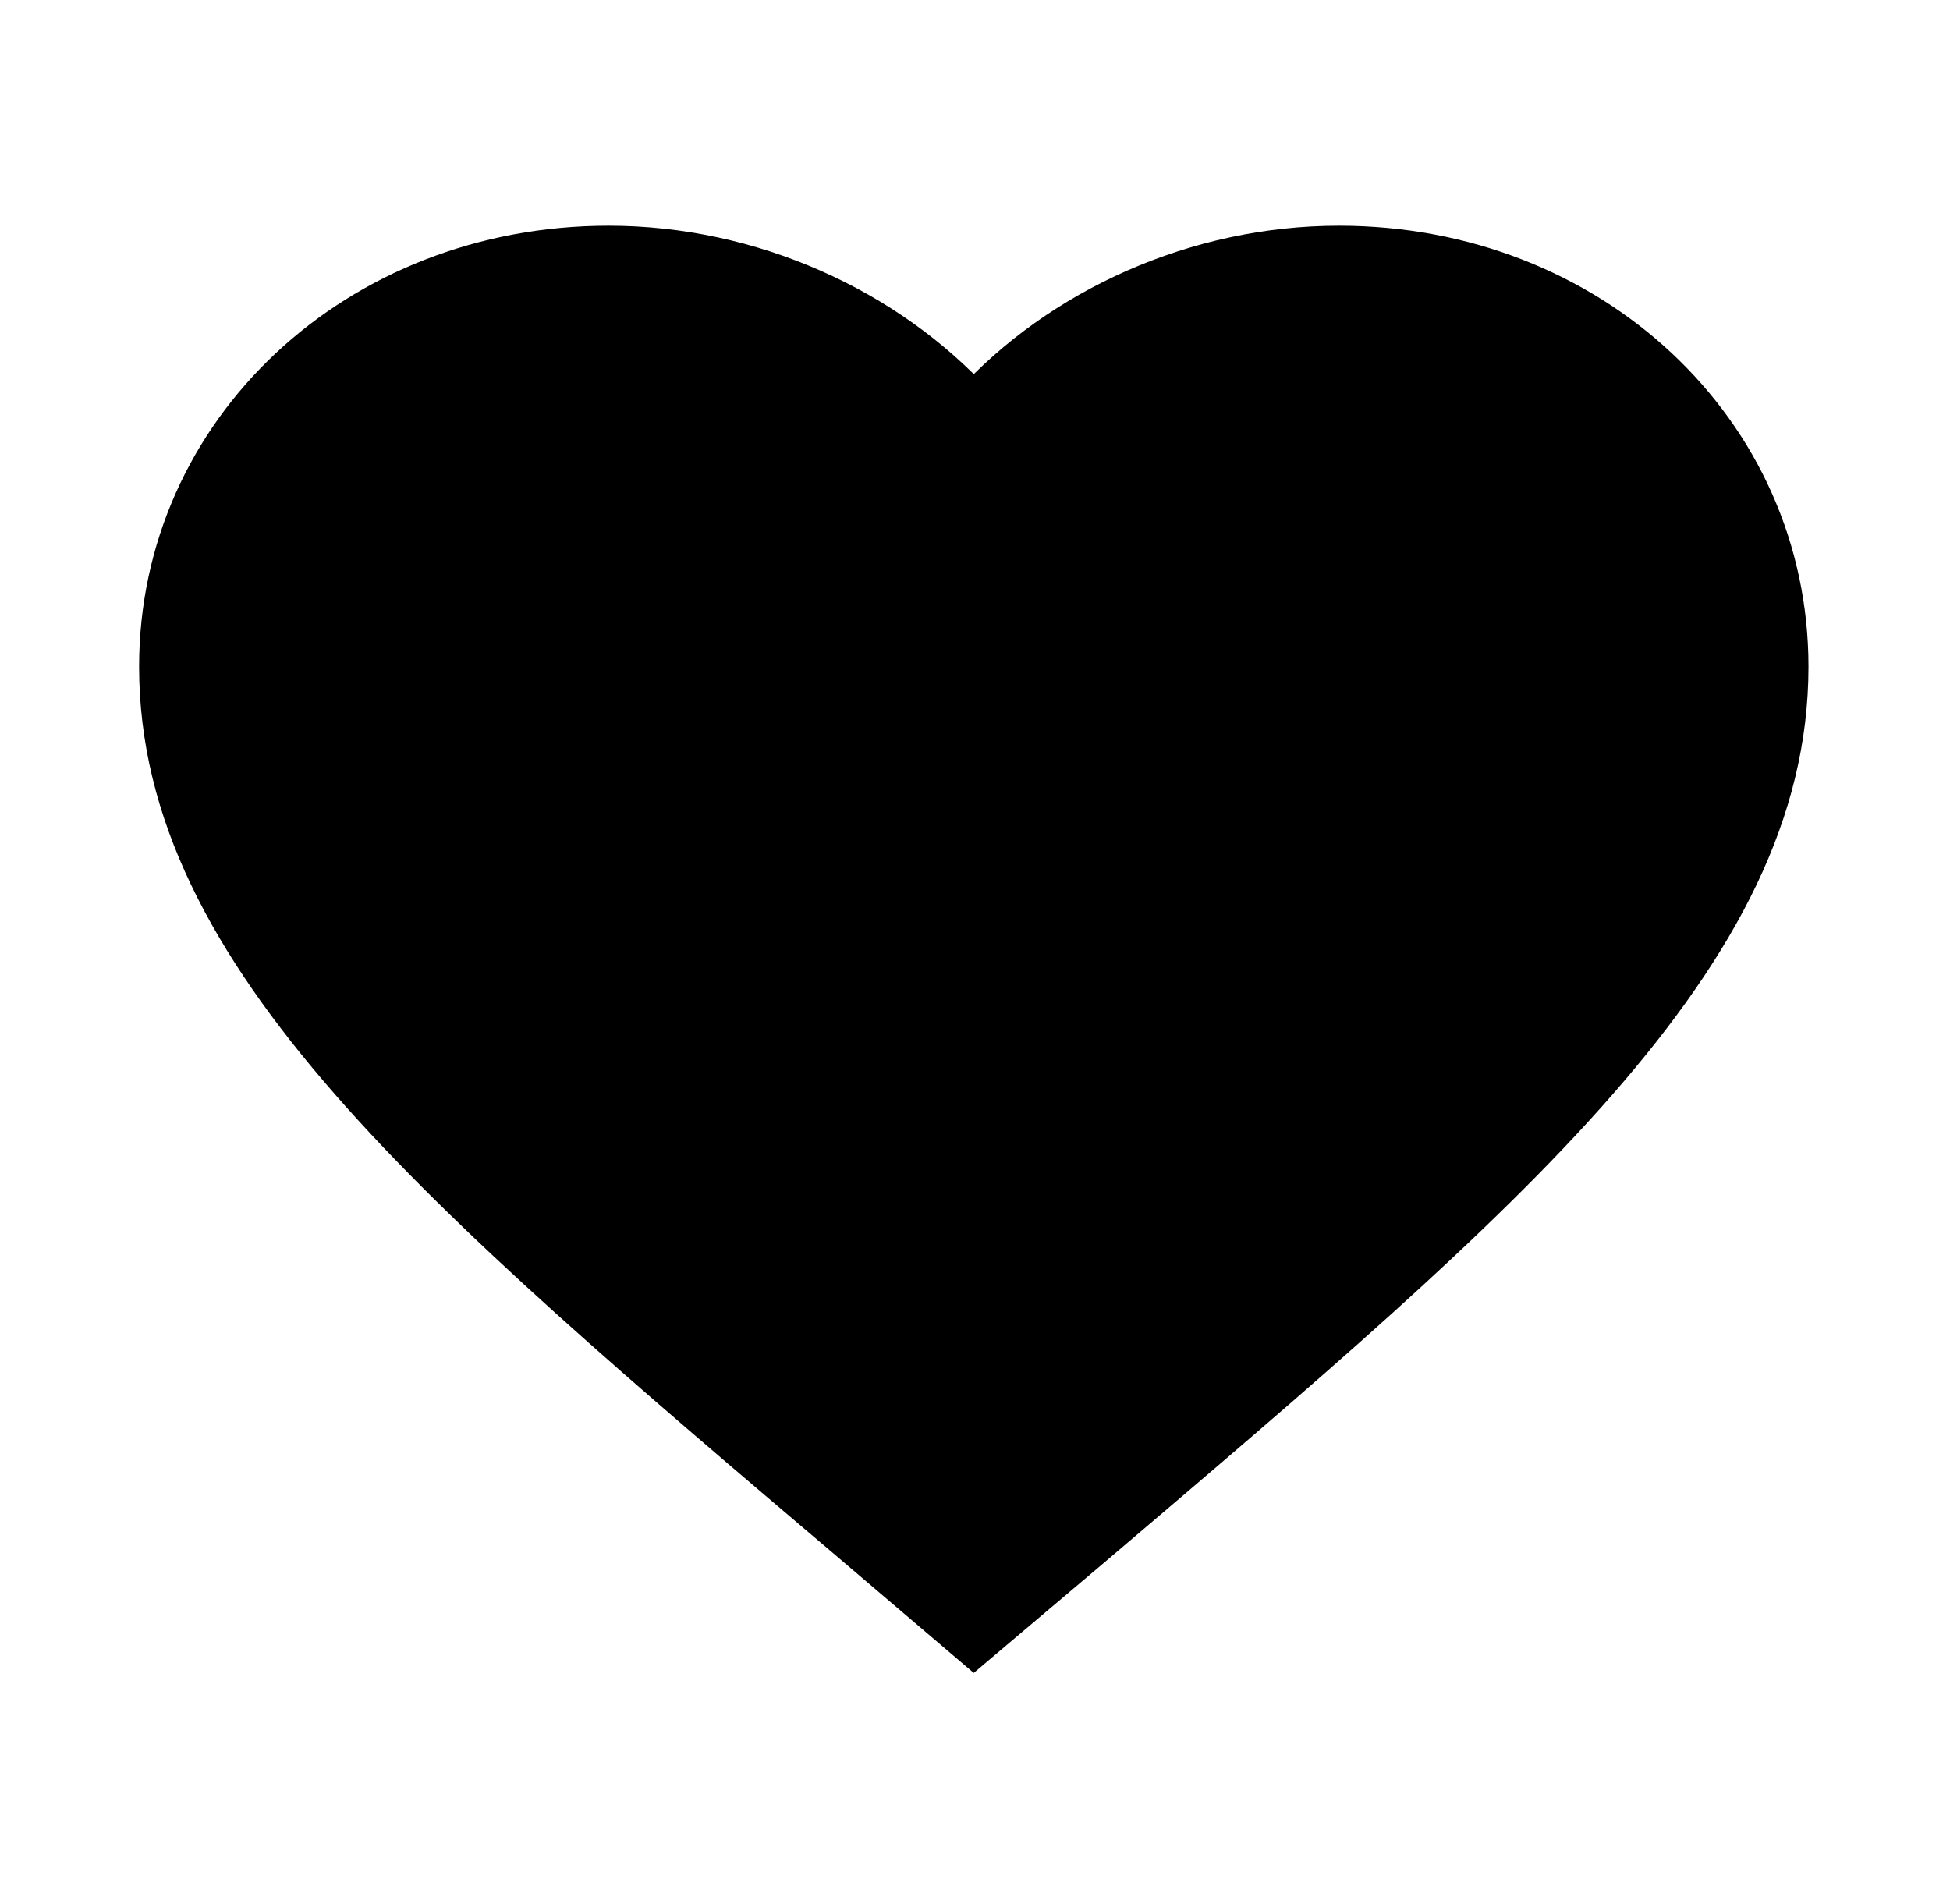
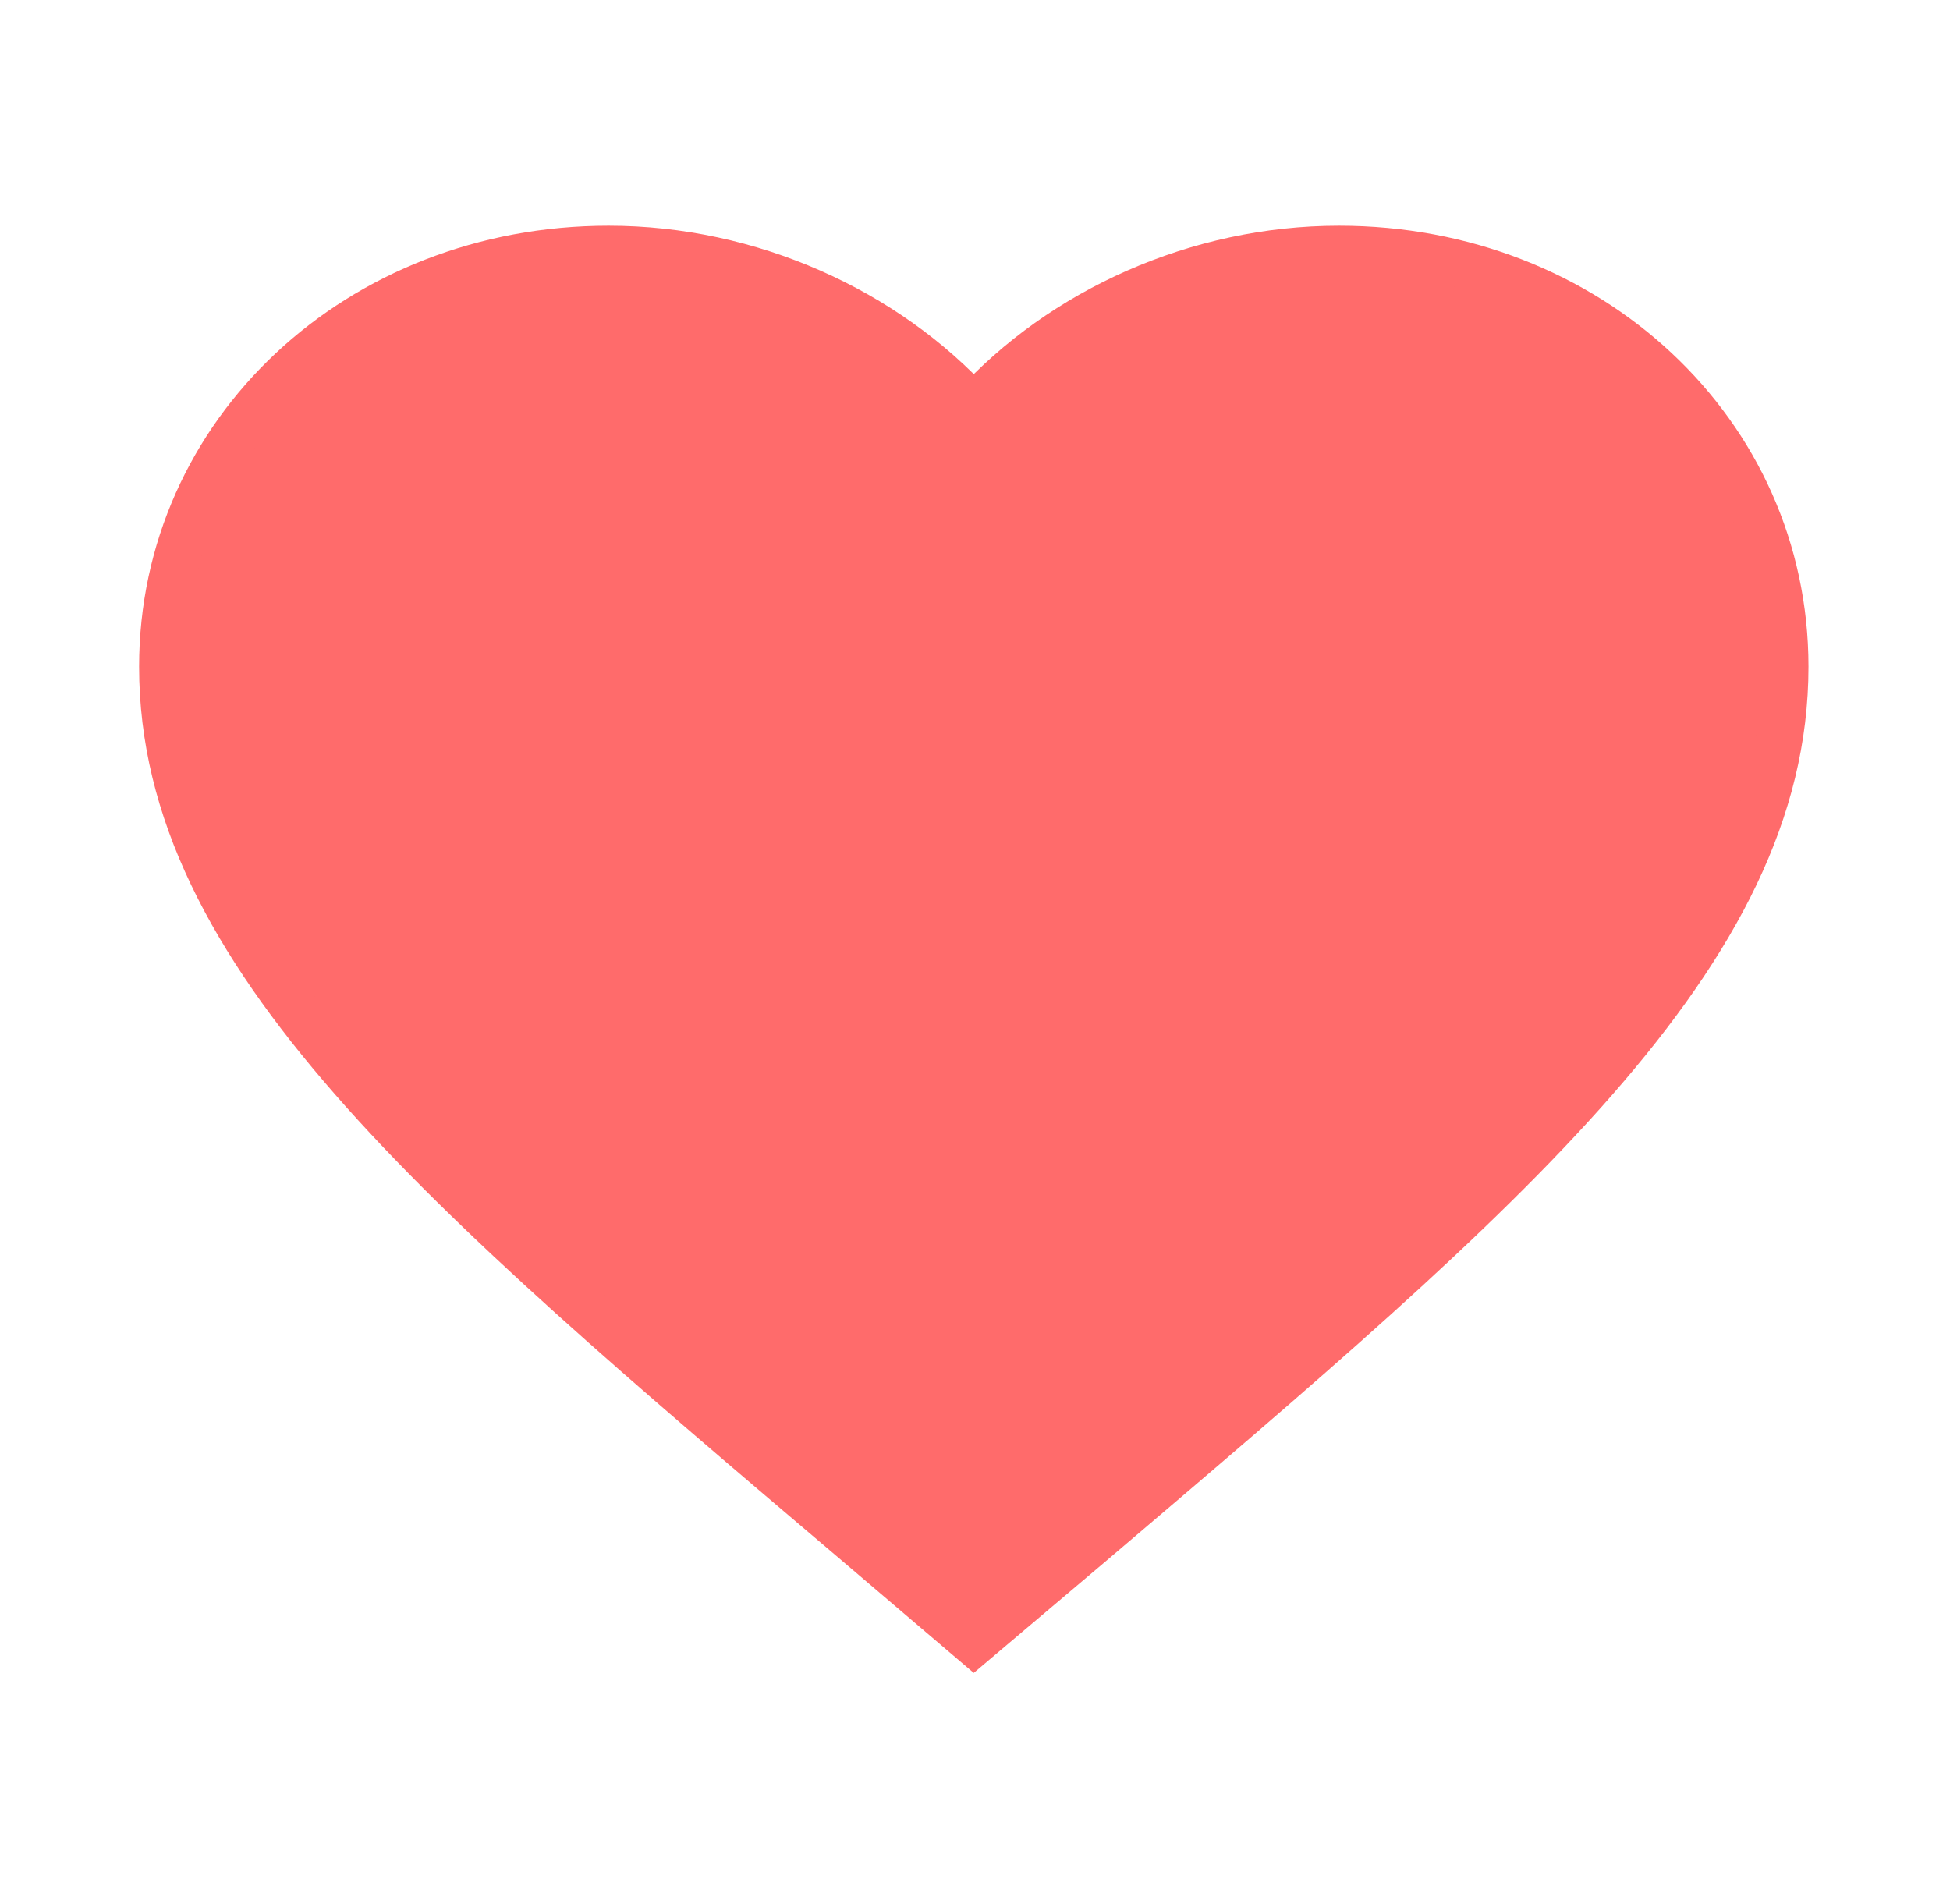
<svg xmlns="http://www.w3.org/2000/svg" width="42" height="41" viewBox="0 0 42 41" fill="none">
-   <path d="M20.974 35.376L18.439 33.217C9.438 25.578 3.496 20.541 3.496 14.358C3.496 9.32 7.725 5.361 13.109 5.361C16.15 5.361 19.069 6.686 20.974 8.78C22.879 6.686 25.798 5.361 28.839 5.361C34.222 5.361 38.452 9.32 38.452 14.358C38.452 20.541 32.51 25.578 23.508 33.233L20.974 35.376Z" fill="black" stroke="black" />
+   <path d="M20.974 35.376L18.439 33.217C9.438 25.578 3.496 20.541 3.496 14.358C3.496 9.32 7.725 5.361 13.109 5.361C16.15 5.361 19.069 6.686 20.974 8.78C22.879 6.686 25.798 5.361 28.839 5.361C34.222 5.361 38.452 9.32 38.452 14.358C38.452 20.541 32.51 25.578 23.508 33.233L20.974 35.376Z" fill="#ff6b6b" stroke="#ff6b6b" />
</svg>
